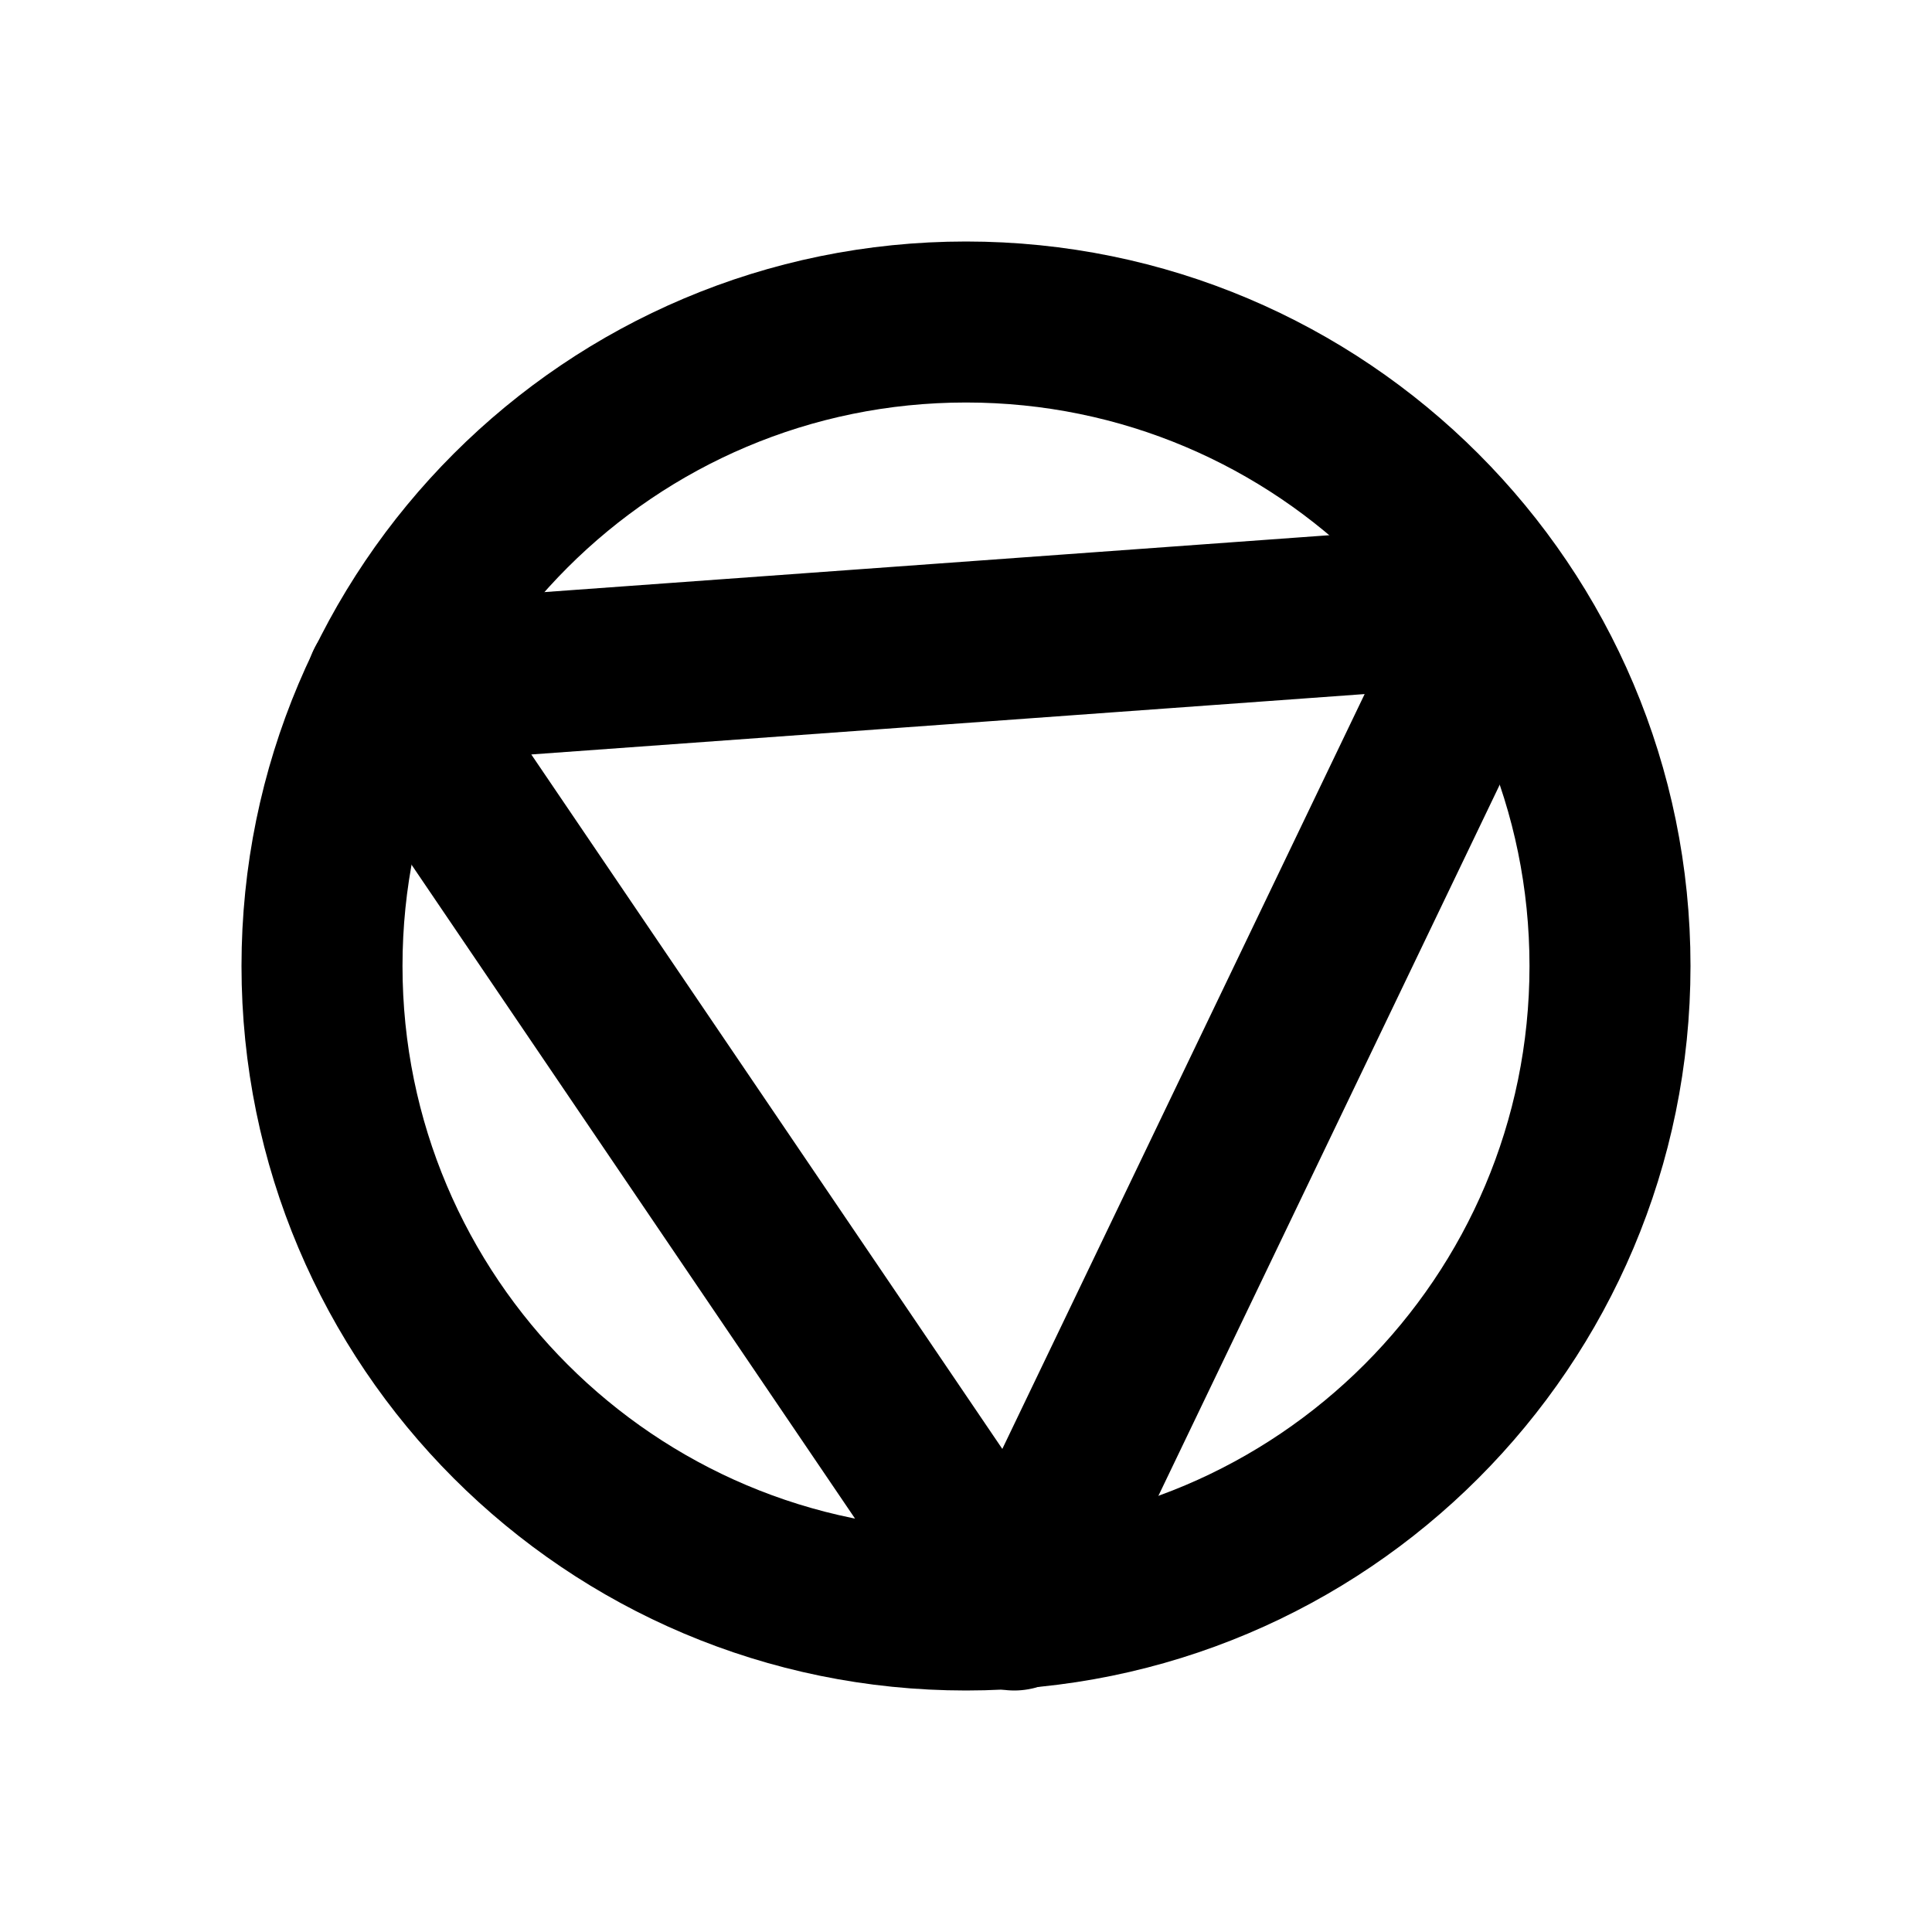
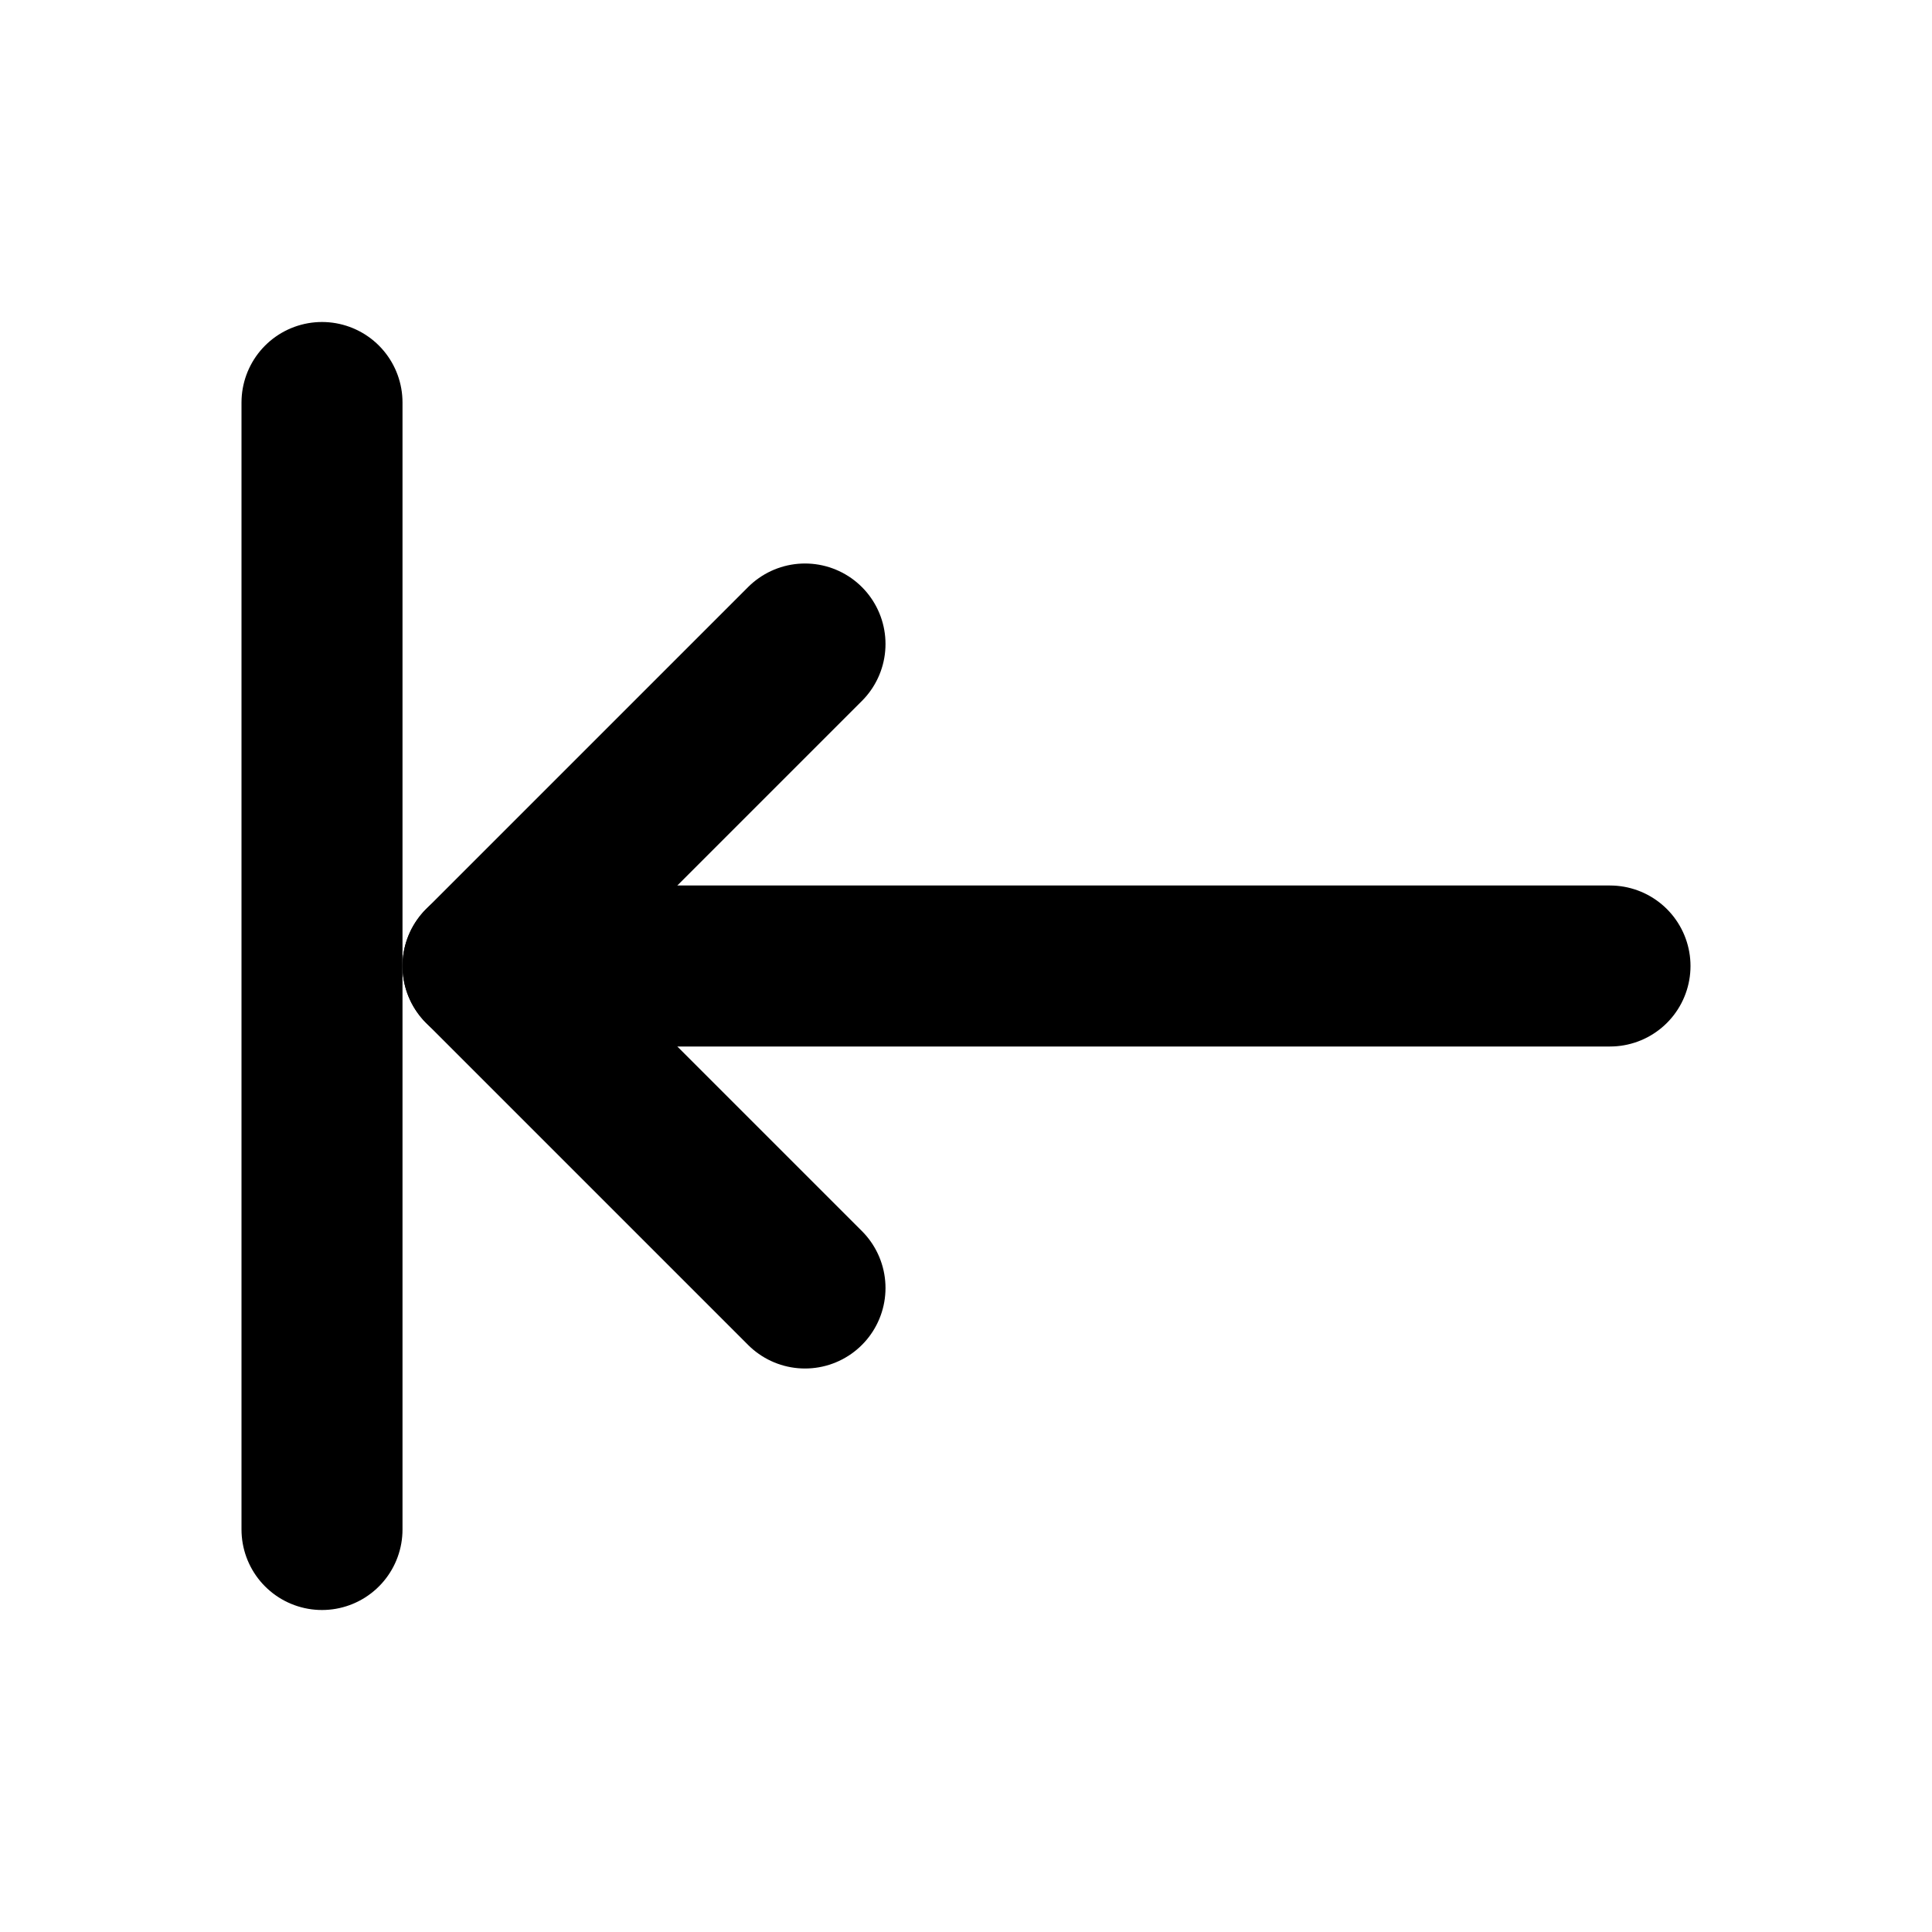
<svg xmlns="http://www.w3.org/2000/svg" viewBox="0 0 24 24" fill="none" stroke="currentColor" stroke-width="2" stroke-linecap="round" stroke-linejoin="round">
-   <circle cx="12" cy="12" r="8" />
-   <polyline points="12.6,20.0 4.8,8.5 18.6,7.5 12.6,20.0" />
+   <path d="M10 8l-4 4 4 4" />
+   <path d="M6 12h14" />
+   <path d="M4 5v14" />
</svg>
